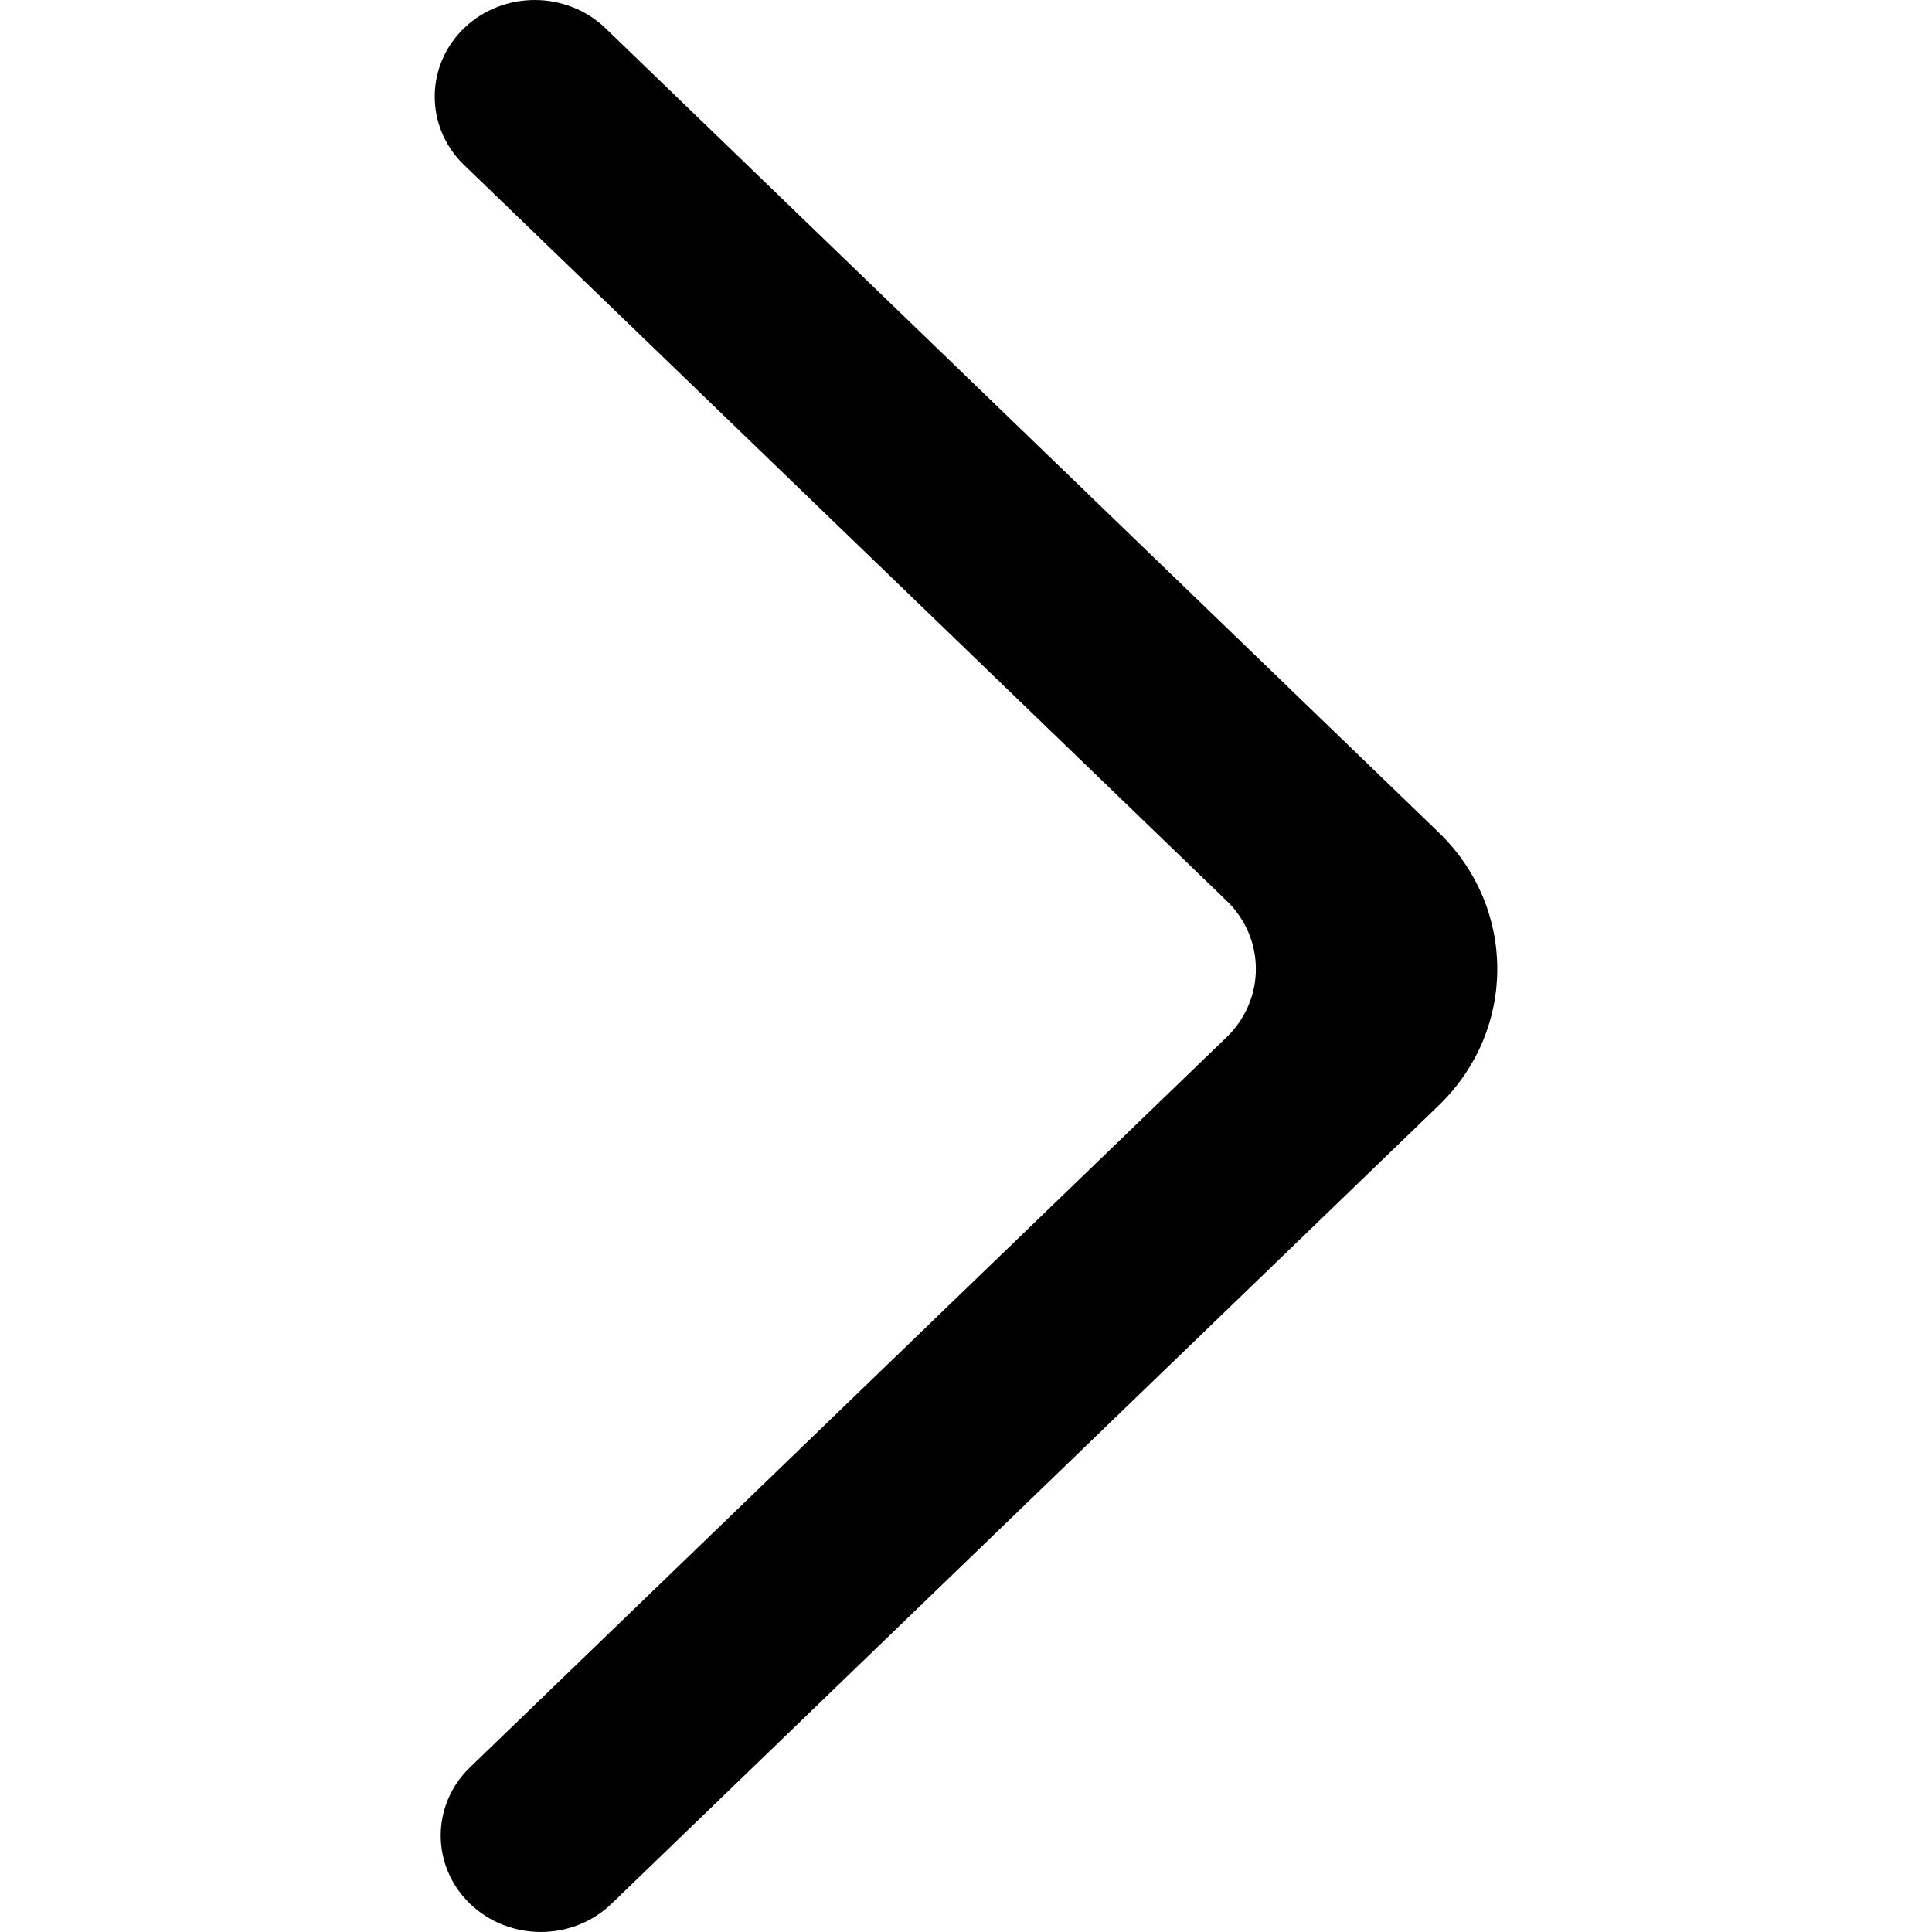
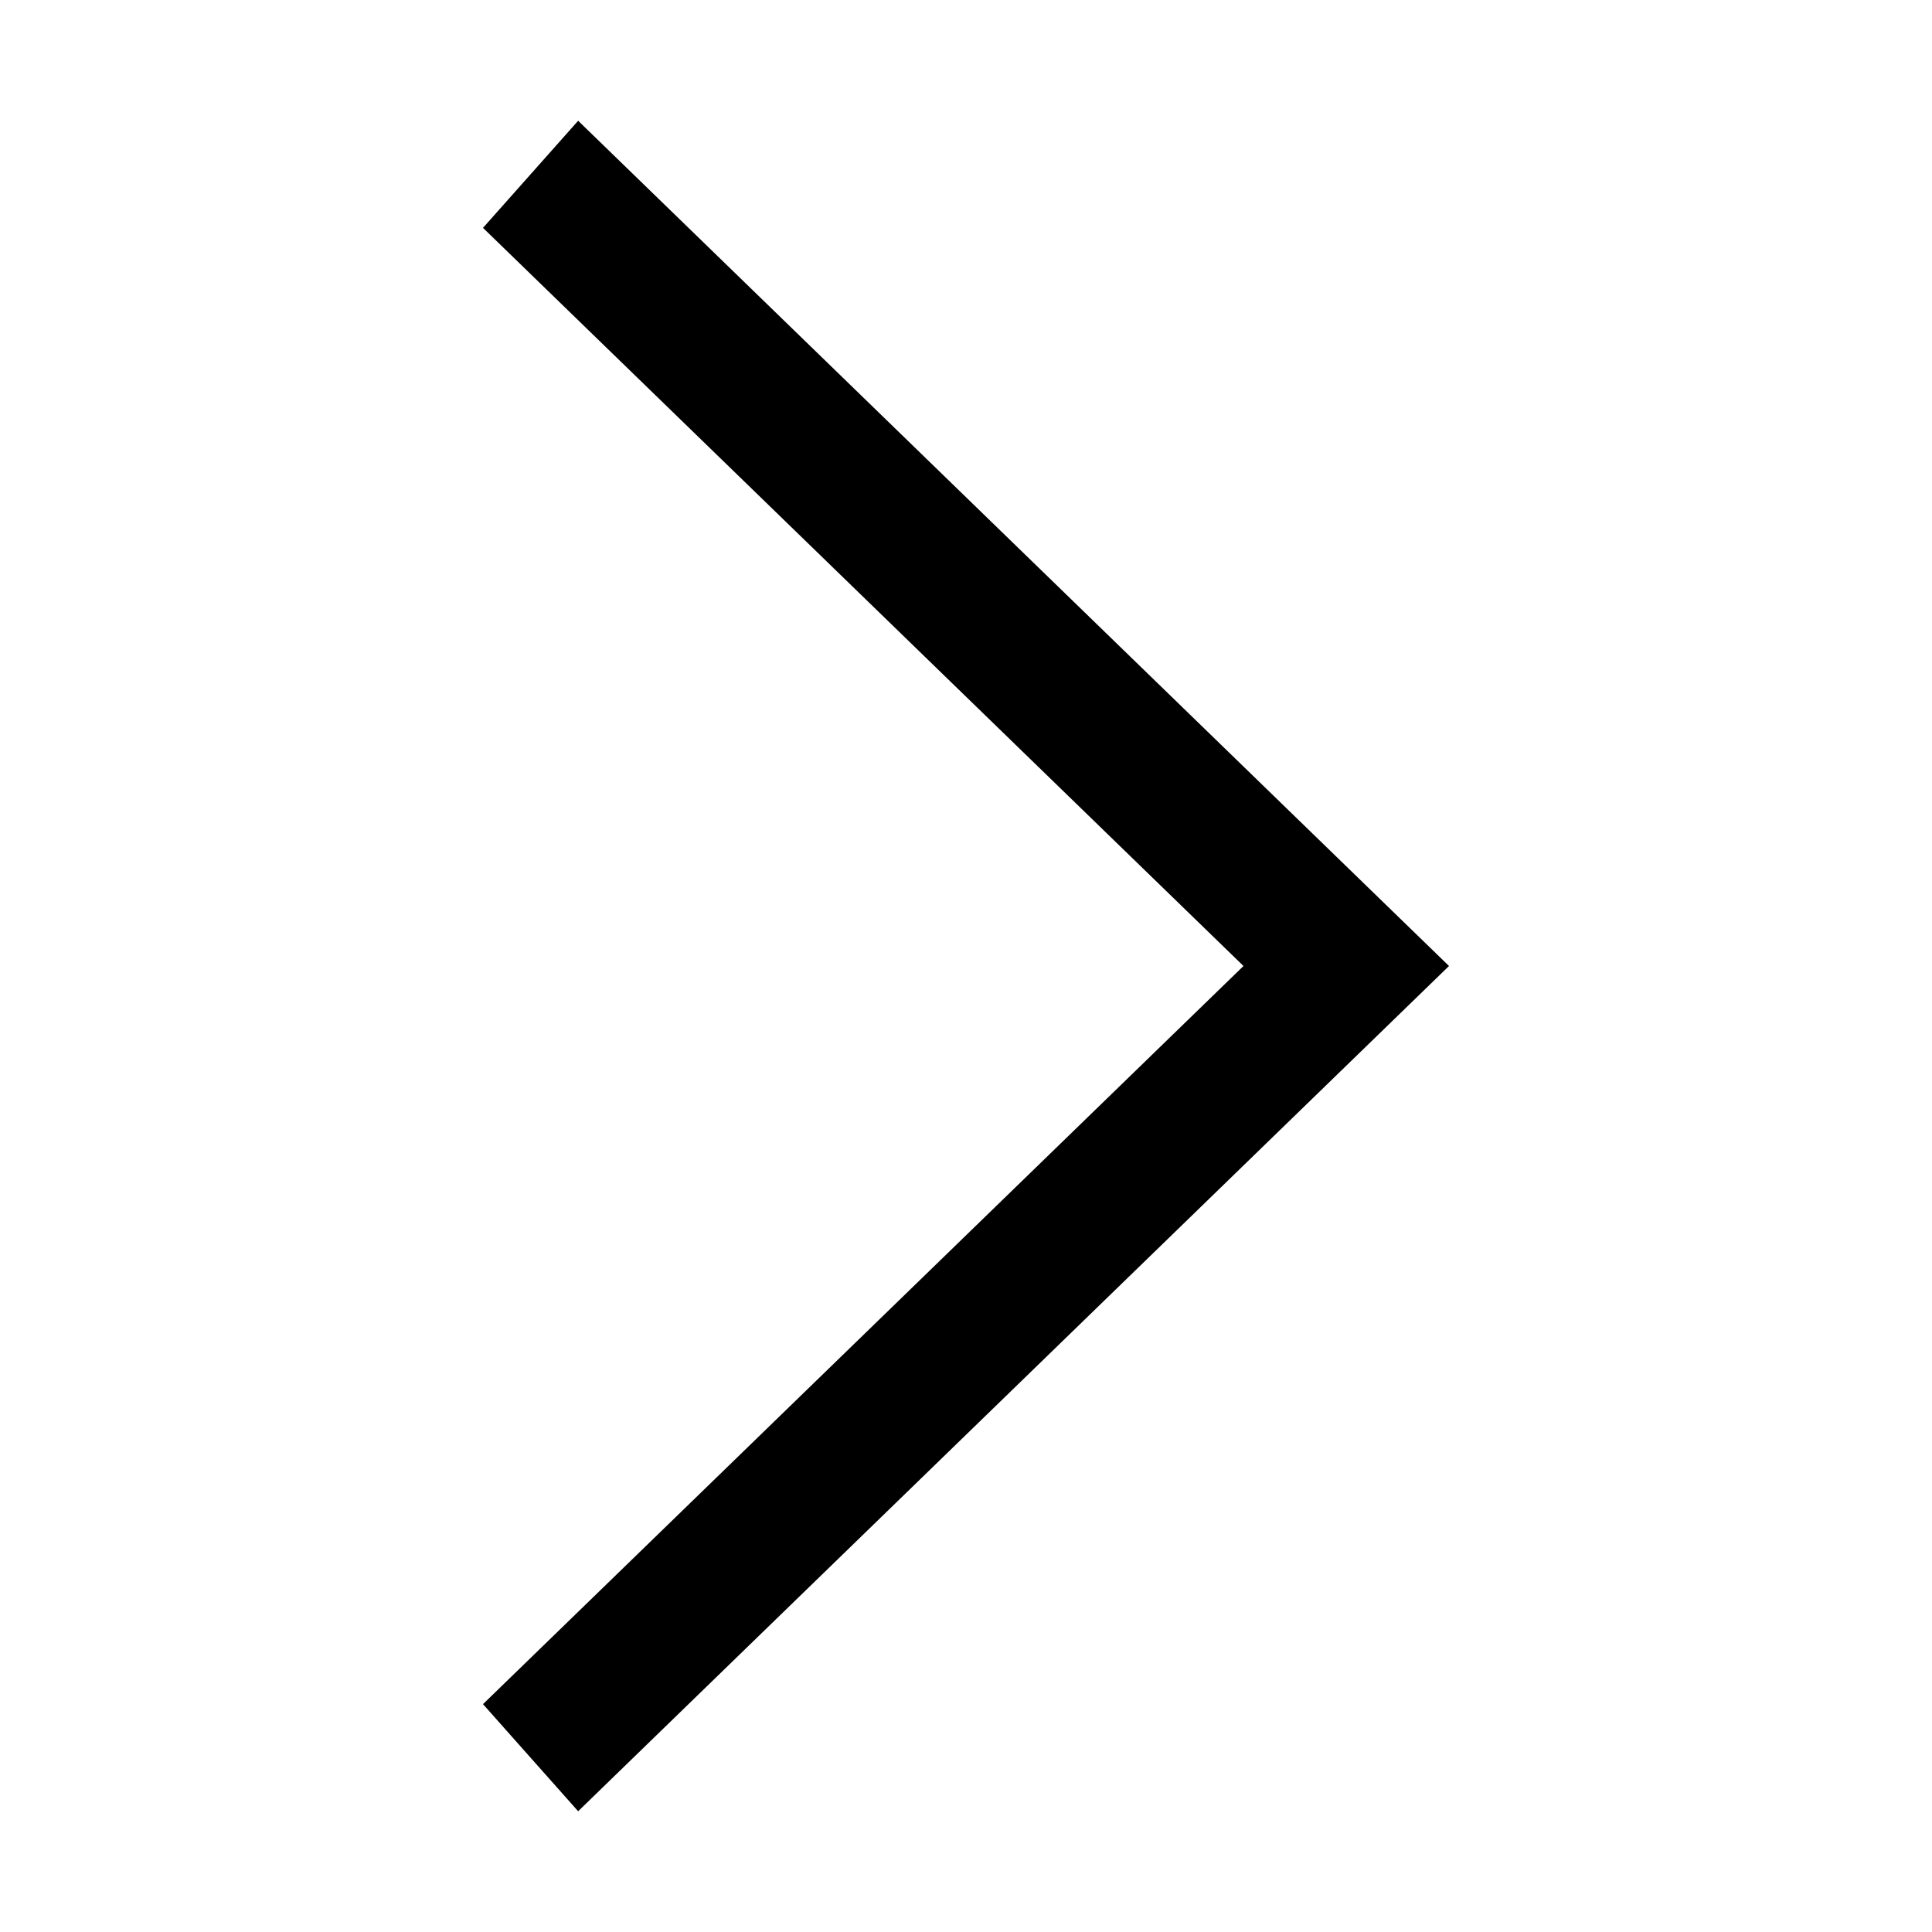
- <svg xmlns="http://www.w3.org/2000/svg" width="800px" height="800px" viewBox="-4.5 0 20 20" version="1.1">
-   <defs>
- 
- </defs>
-   <g id="Page-1" stroke="none" stroke-width="1" fill="none" fill-rule="evenodd">
-     <g id="Dribbble-Light-Preview" transform="translate(-305, -6679)" fill="#000000">
-       <g id="icons" transform="translate(56, 160)">
-         <path d="M249.366,6538.708 L249.366,6538.708 C249.771,6539.097 250.426,6539.097 250.83,6538.708 L259.393,6530.444 C260.202,6529.664 260.202,6528.397 259.393,6527.617 L250.768,6519.292 C250.367,6518.907 249.72,6518.902 249.314,6519.282 L249.314,6519.282 C248.9,6519.671 248.895,6520.312 249.303,6520.707 L257.197,6528.324 C257.602,6528.714 257.602,6529.347 257.197,6529.738 L249.366,6537.295 C248.961,6537.684 248.961,6538.318 249.366,6538.708" id="arrow_right-[#336]">
- 
- </path>
-       </g>
-     </g>
-   </g>
+ <svg xmlns="http://www.w3.org/2000/svg" width="800px" height="800px" viewBox="0 0 1024 1024" class="icon" version="1.1">
+   <path d="M256 120.768L306.432 64 768 512l-461.568 448L256 903.232 659.072 512z" fill="#000000" />
</svg>
